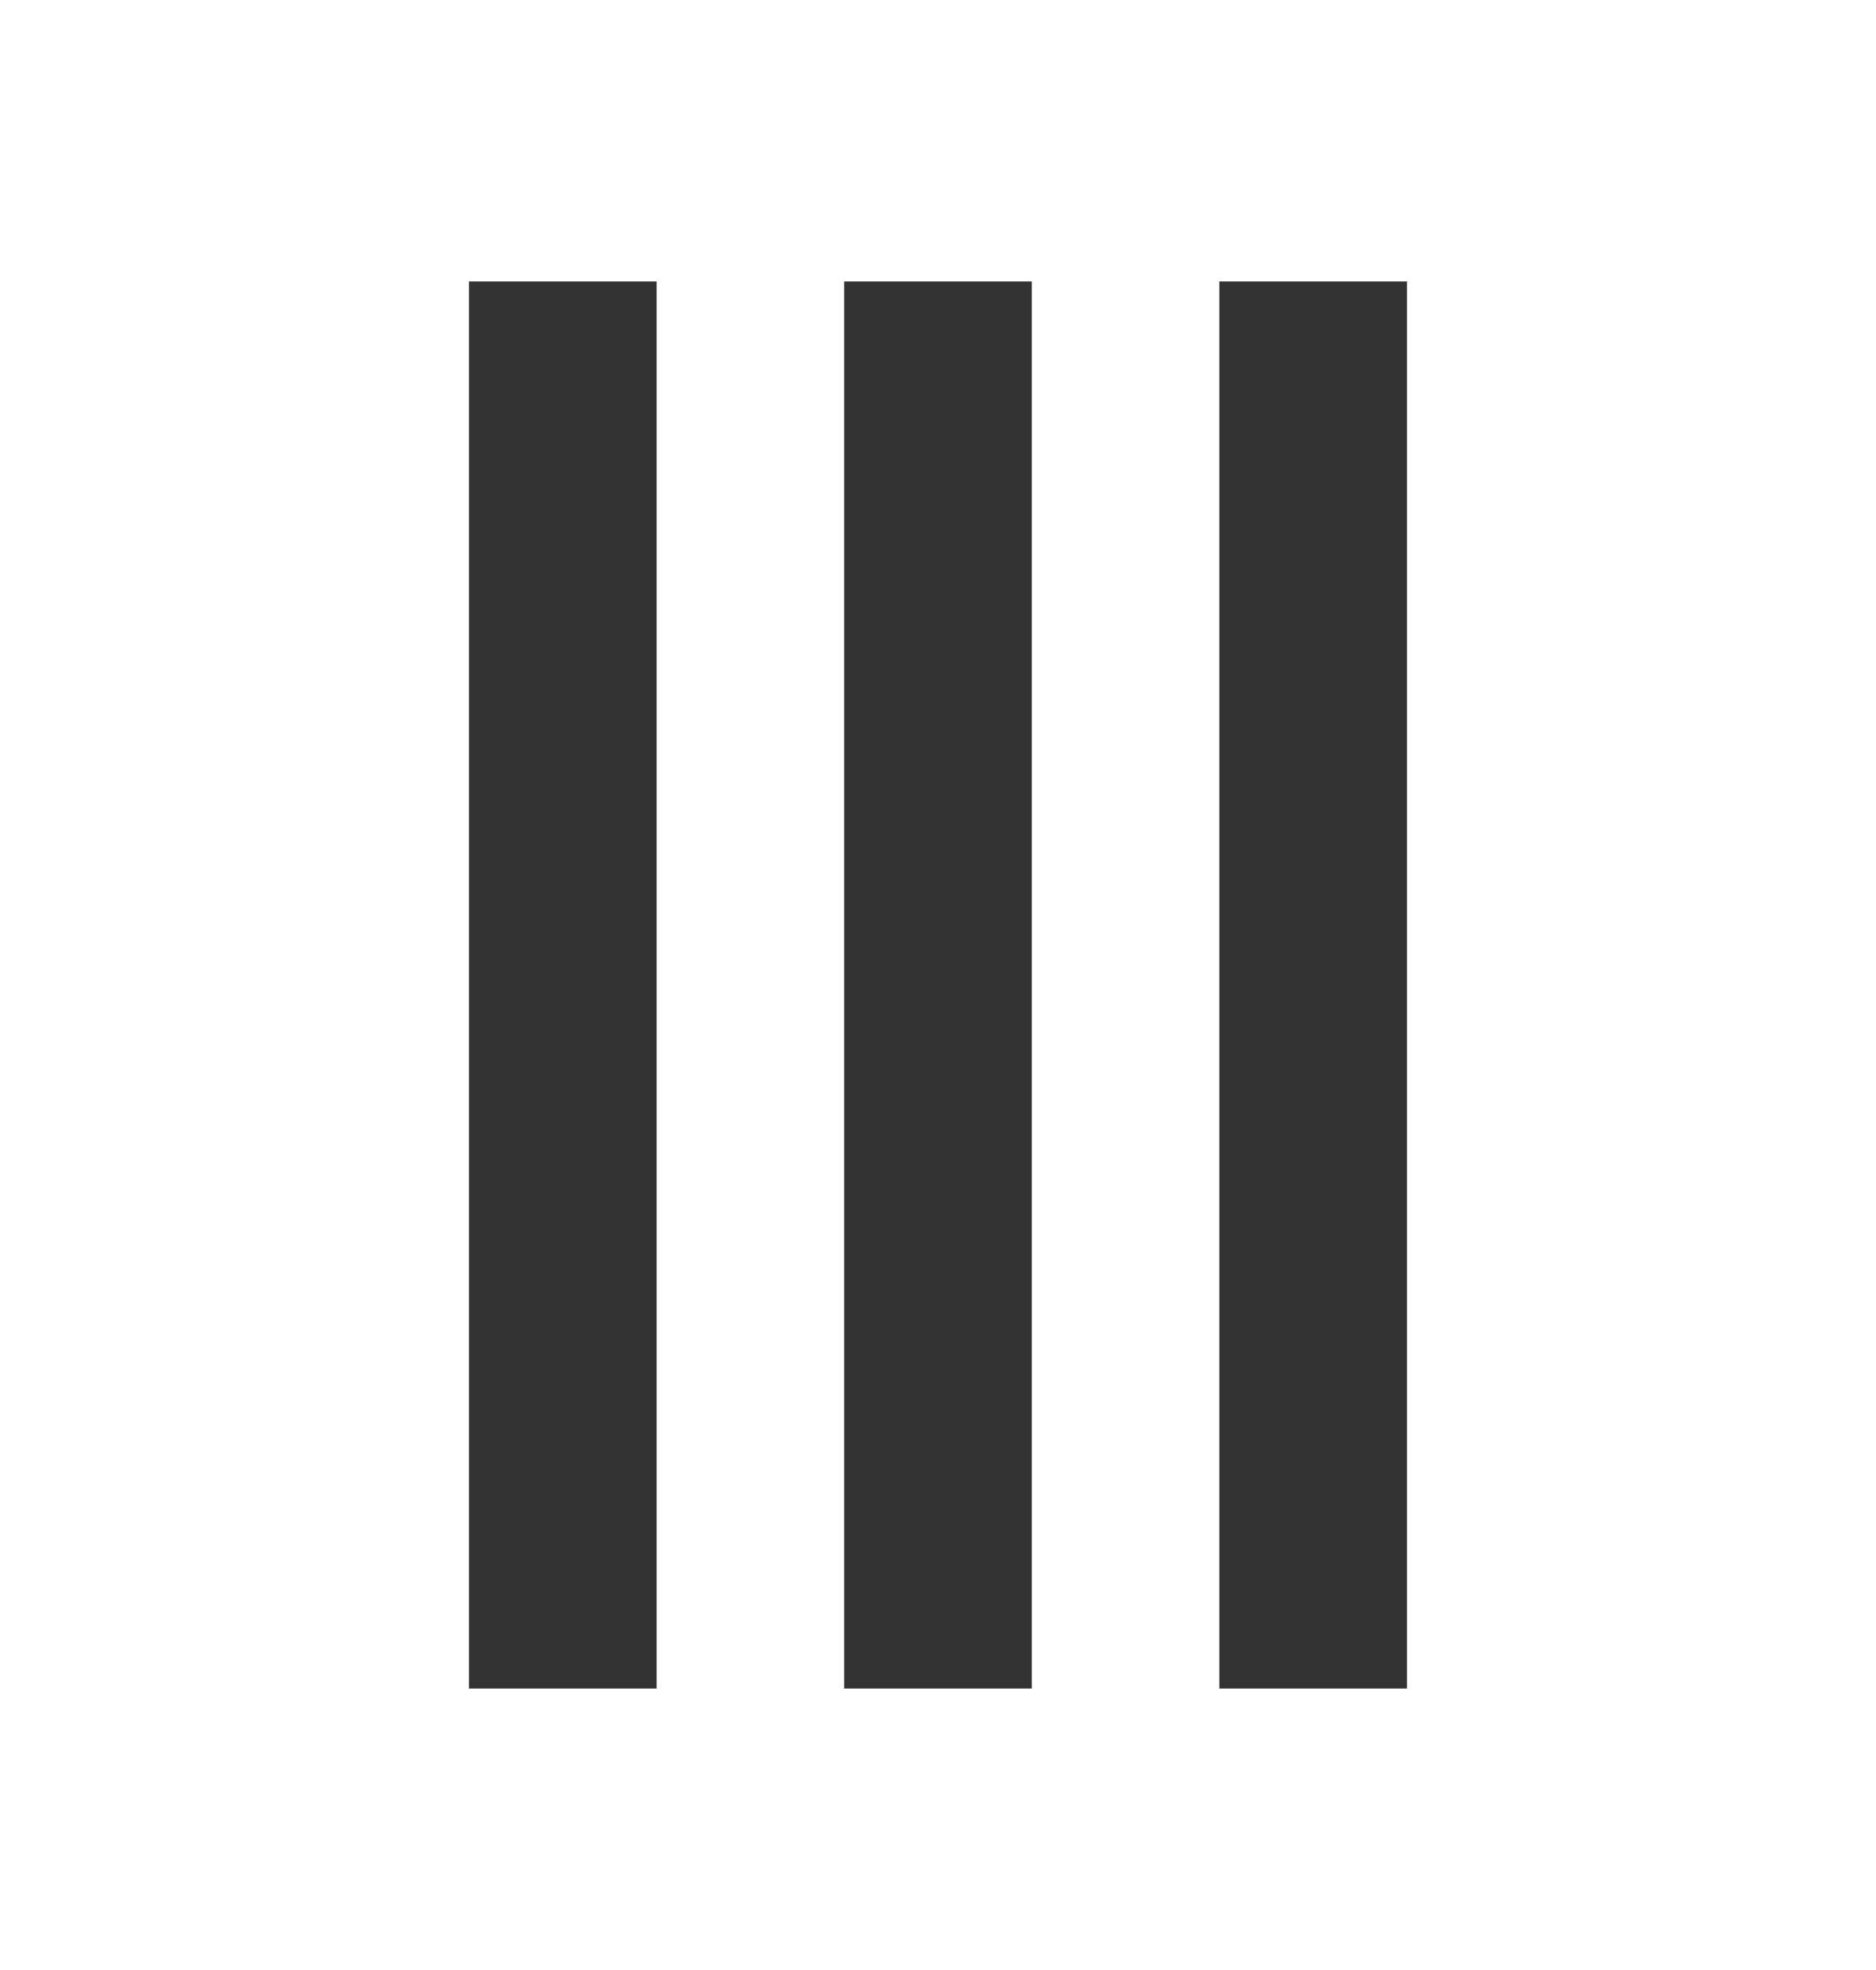
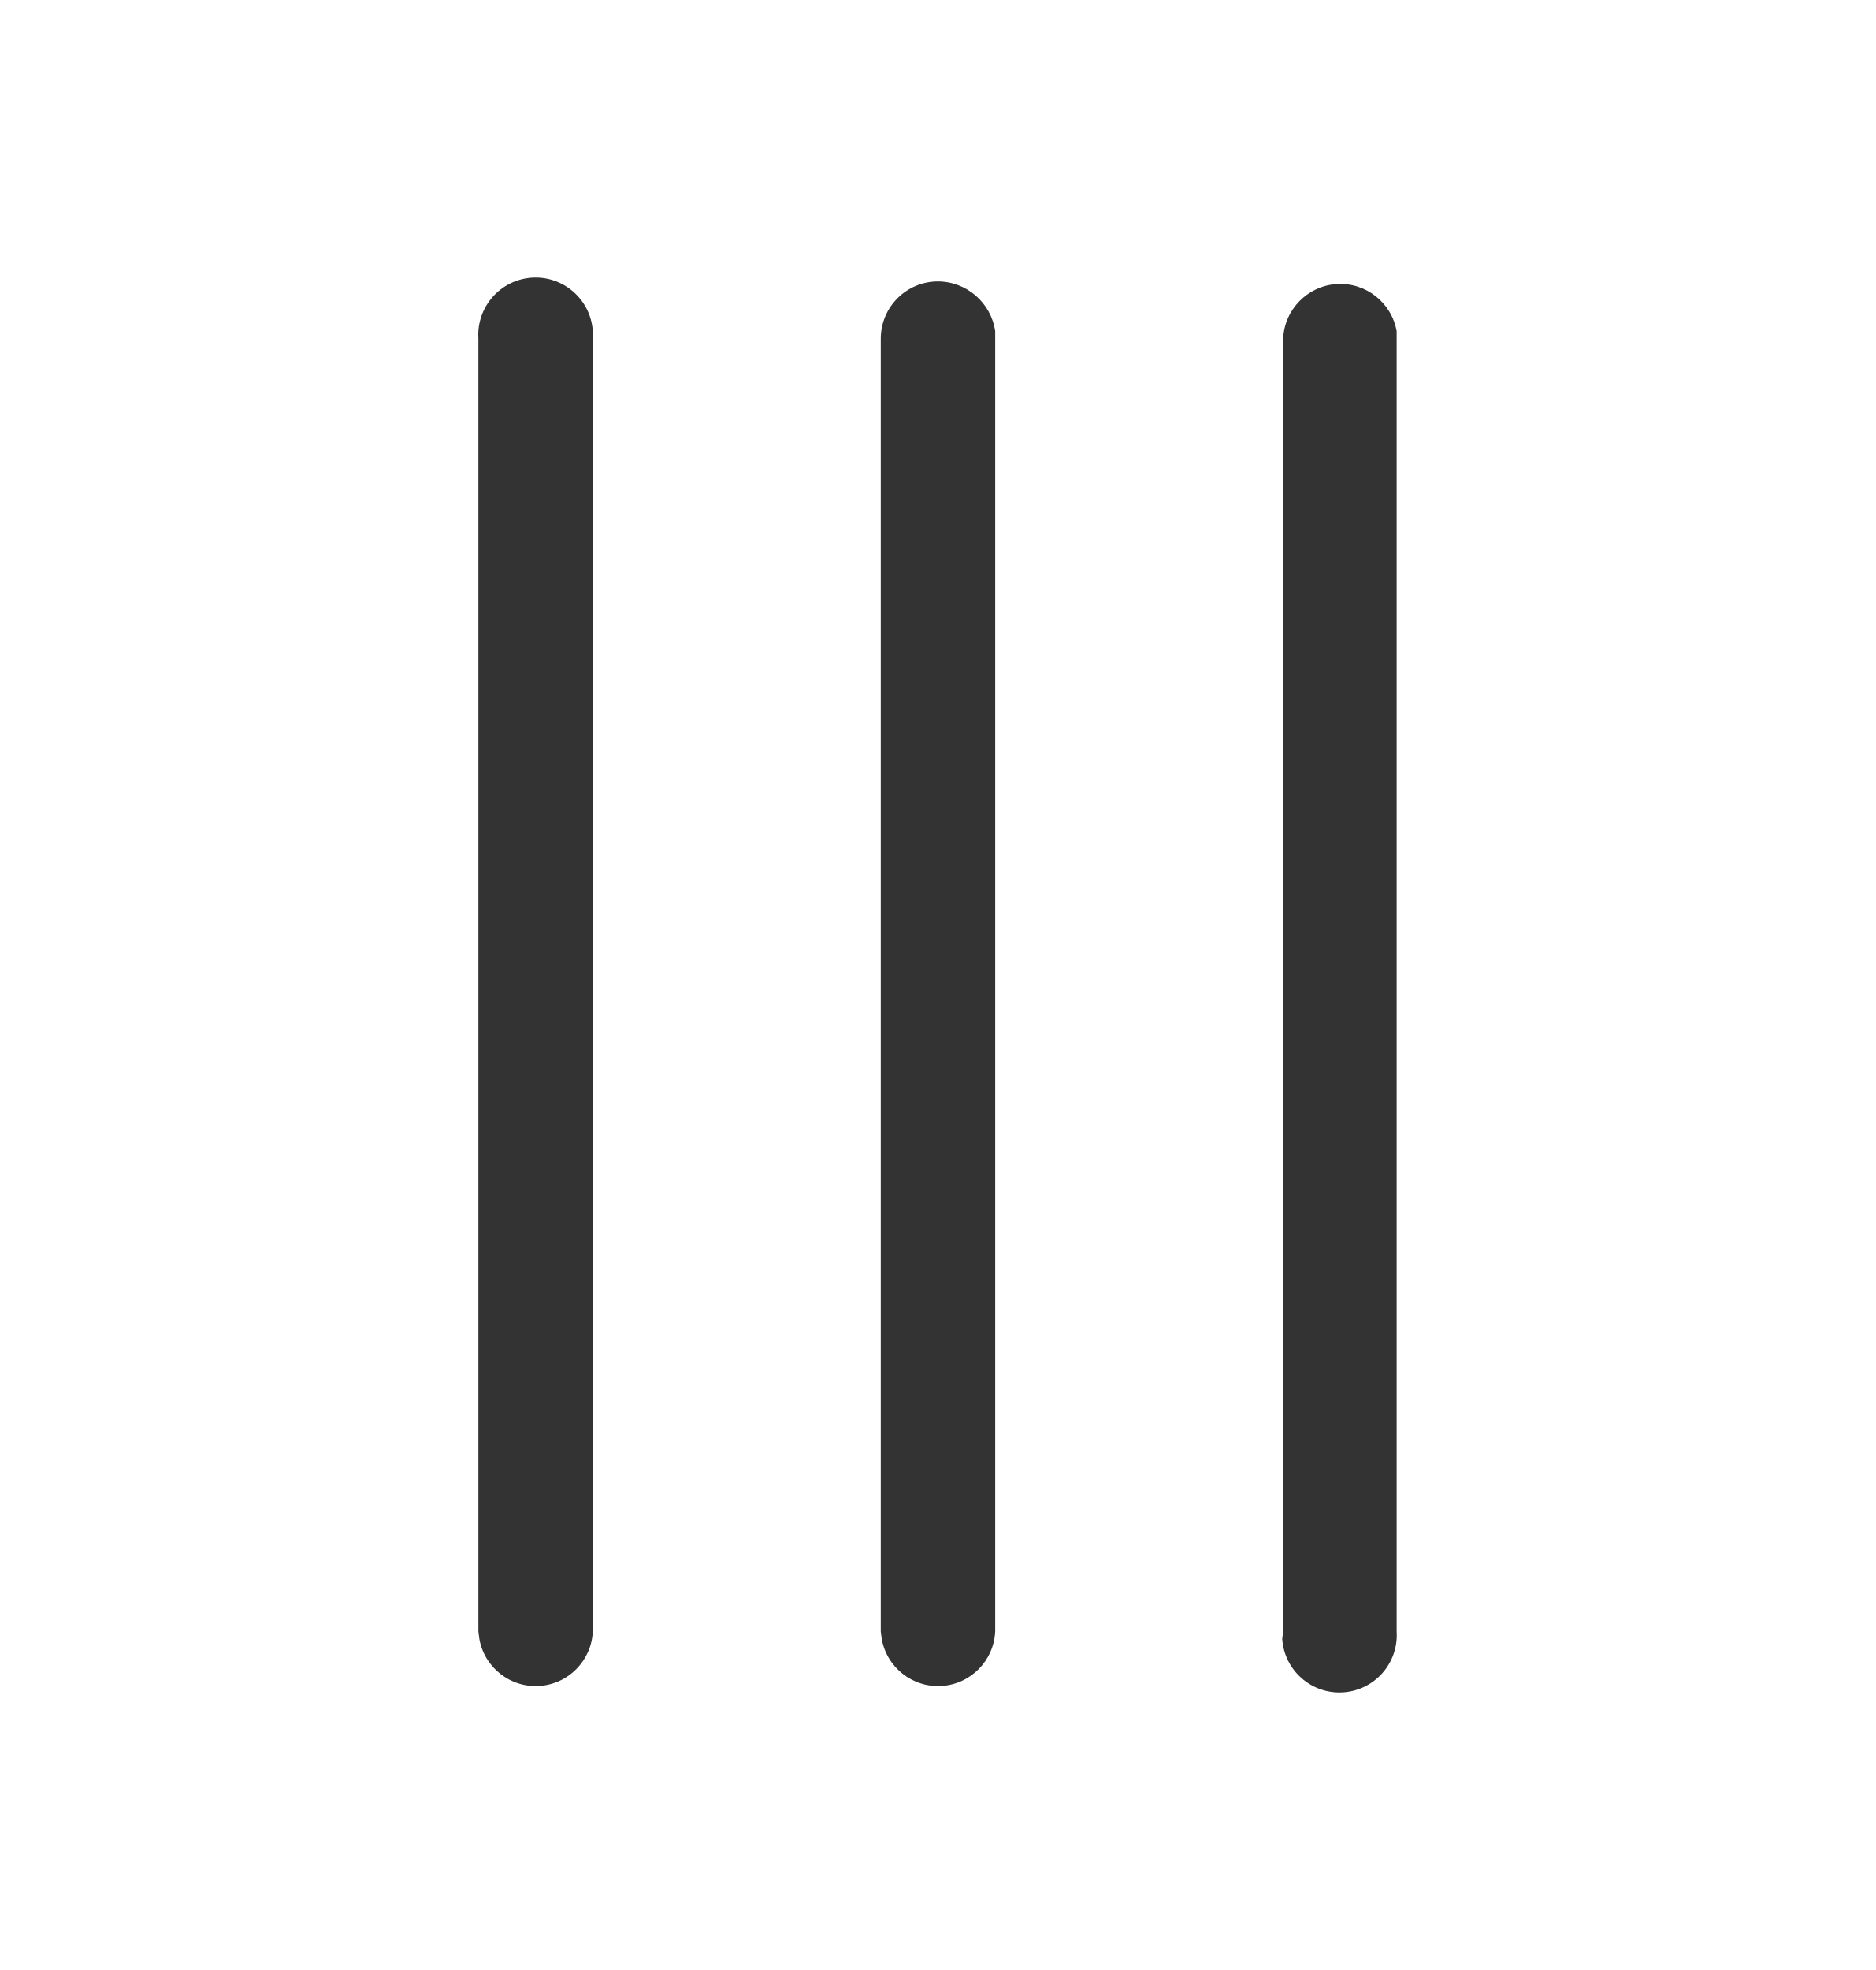
- <svg xmlns="http://www.w3.org/2000/svg" viewBox="0 0 20 21">
-   <defs>
-     <style>.cls-1{fill:#333;}.cls-2{fill:none;}</style>
-   </defs>
-   <g id="UI">
-     <rect class="cls-1" x="5" y="3" width="2" height="15" />
-     <rect class="cls-1" x="9" y="3" width="2" height="15" />
-     <rect class="cls-1" x="13" y="3" width="2" height="15" />
-     <rect class="cls-2" width="20" height="21" />
-   </g>
+ <svg xmlns="http://www.w3.org/2000/svg" width="20" height="21" viewBox="0 0 20 21">
+   <rect width="20" height="21" style="fill:none" />
+   <path d="M13.68,17.39V3.61a.61.61,0,0,1,1.21-.08V17.39a.61.61,0,0,1-1.22.08Zm-4.29,0V3.61A.61.61,0,0,1,10,3a.62.62,0,0,1,.61.53V17.39a.61.61,0,0,1-1.21.08Zm-4.29,0V3.61a.61.61,0,0,1,1.22-.08V17.39a.61.61,0,0,1-1.21.08Z" style="fill:#333" />
</svg>
